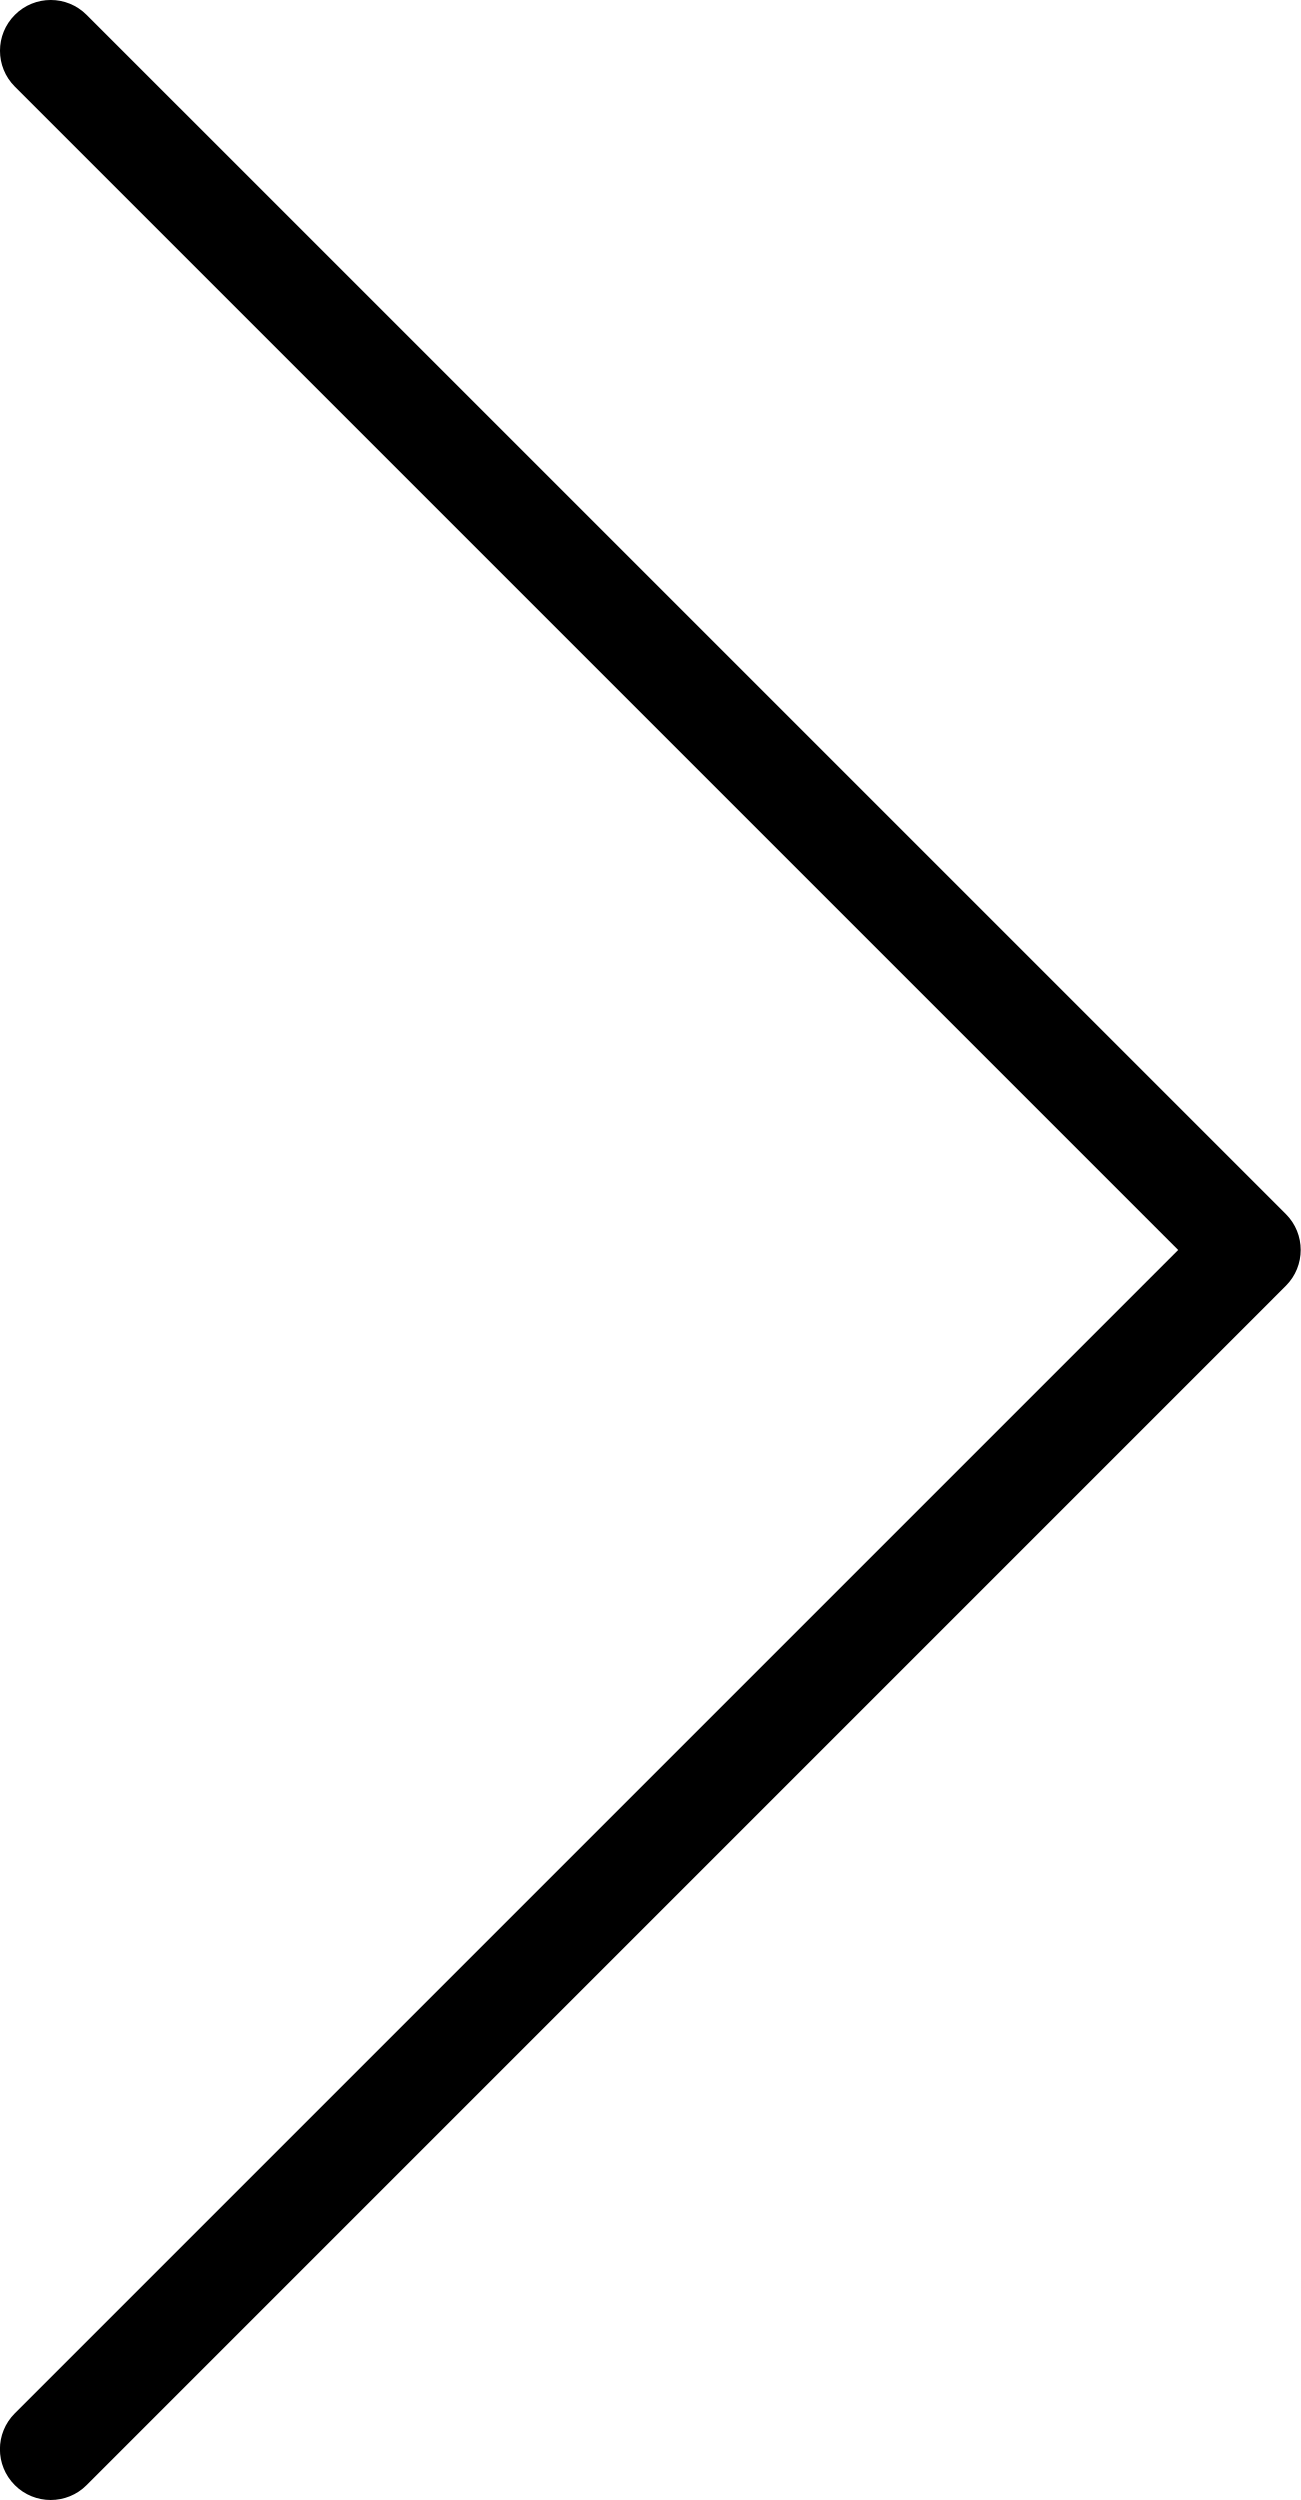
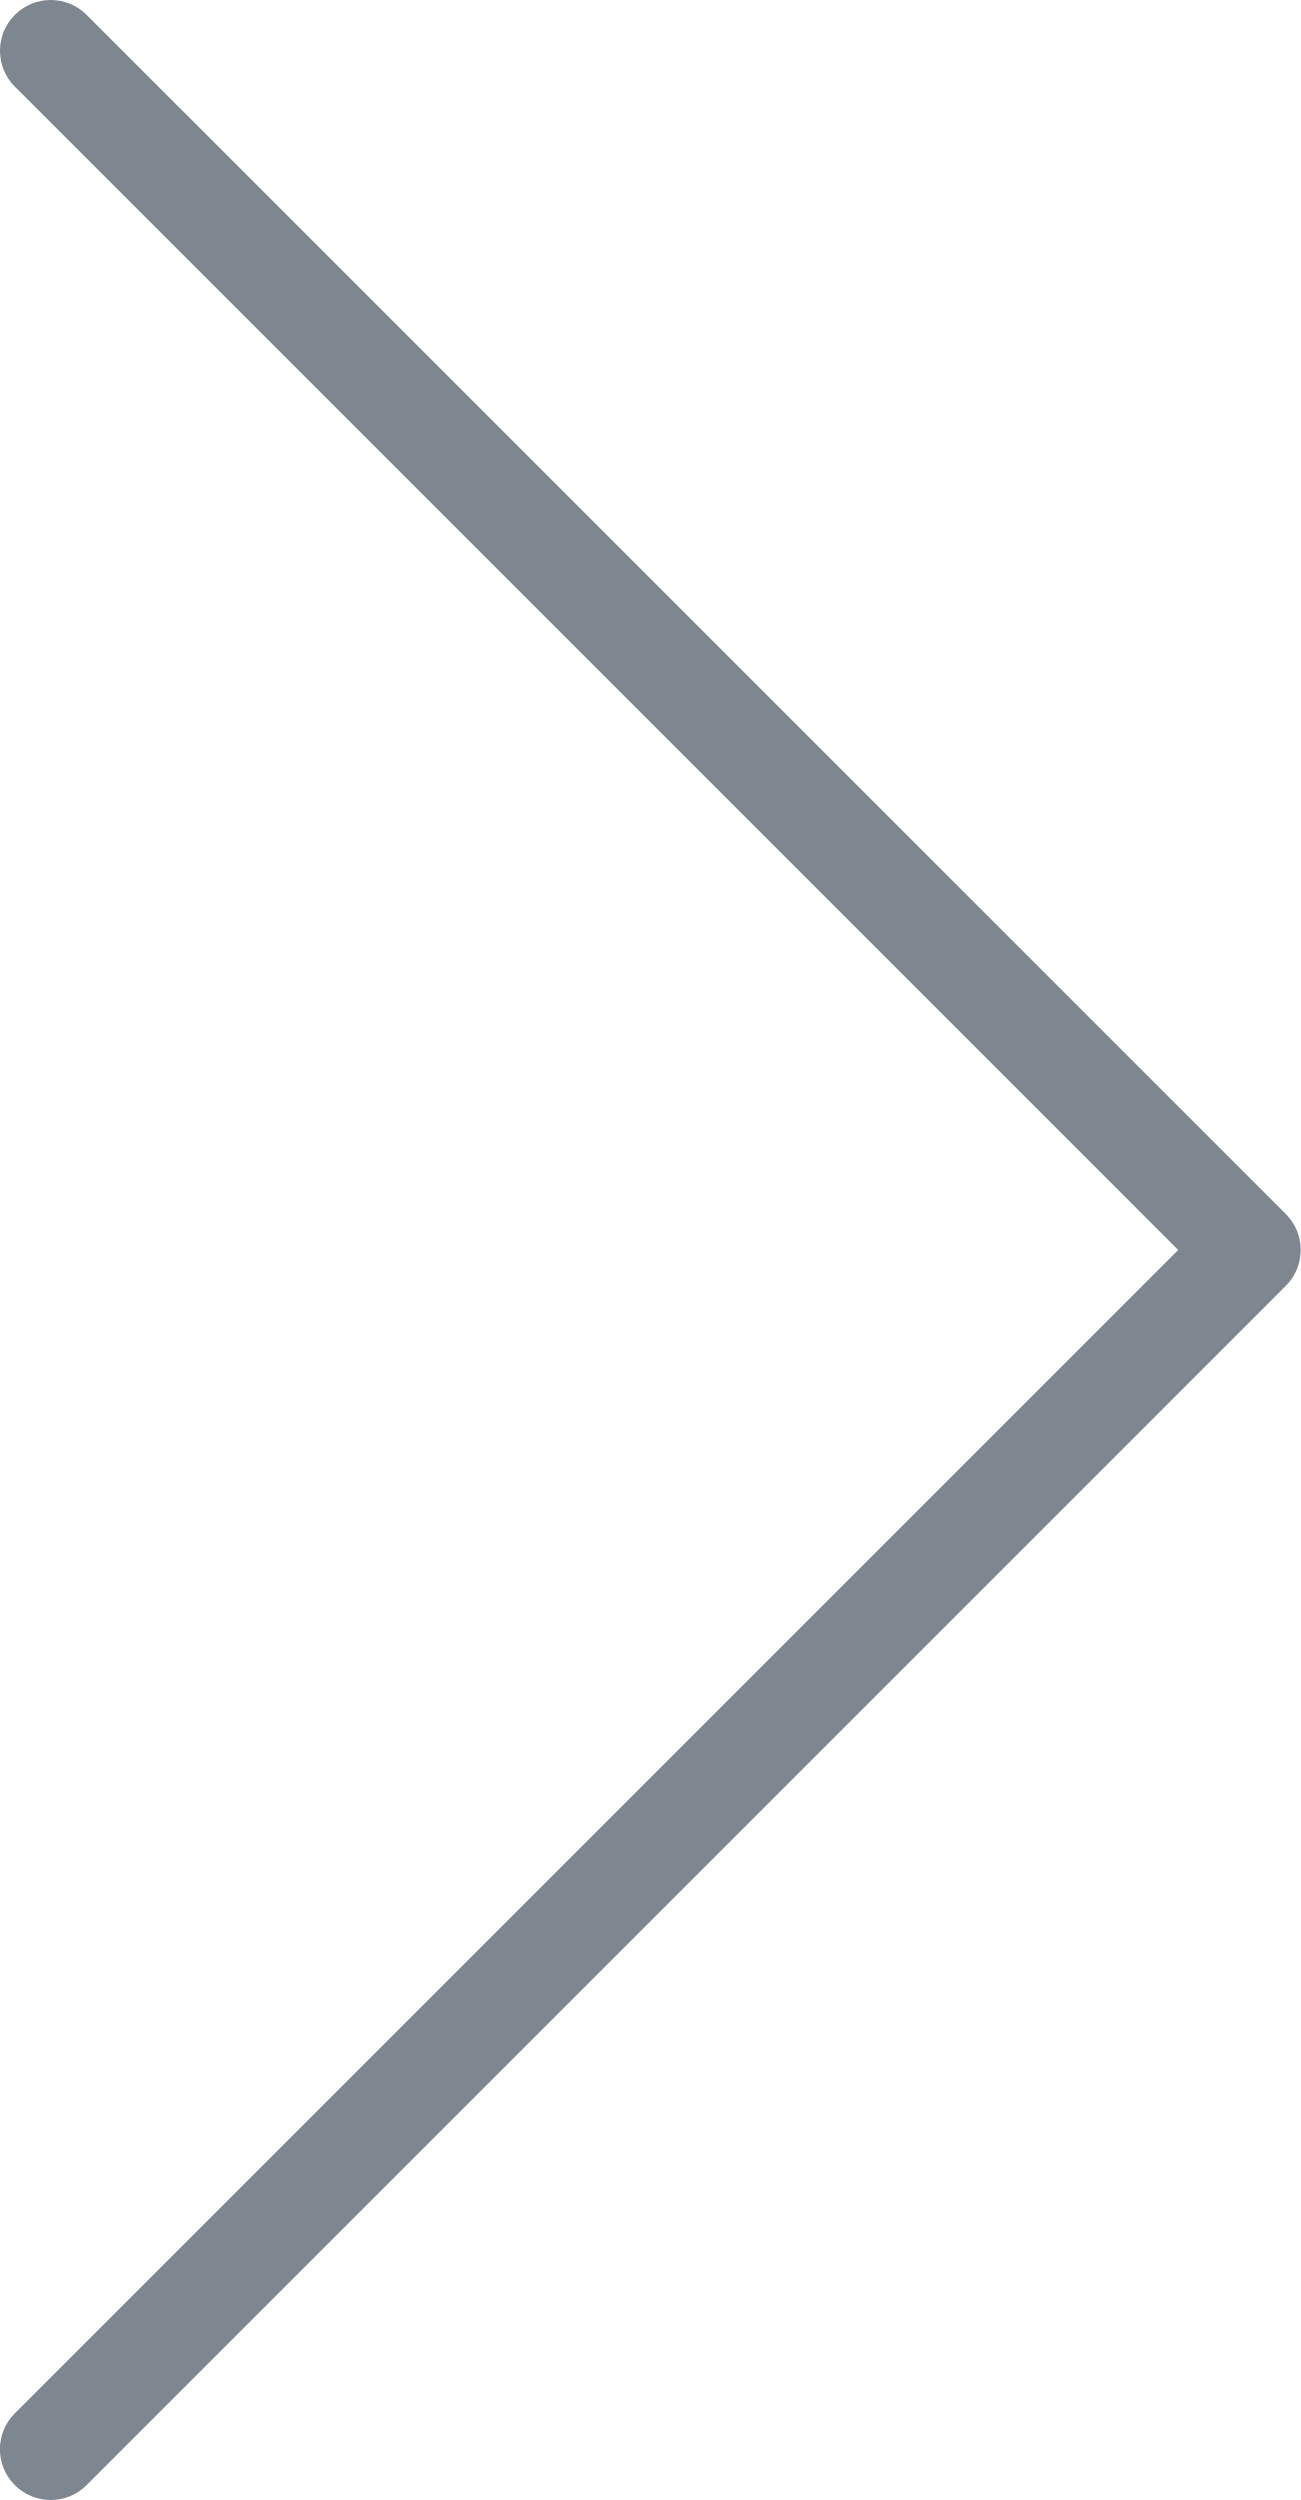
- <svg xmlns="http://www.w3.org/2000/svg" version="1.1" id="Layer_1" x="0px" y="0px" width="21.706px" height="41.719px" viewBox="0 0 21.706 41.719" enable-background="new 0 0 21.706 41.719" xml:space="preserve">
+ <svg xmlns="http://www.w3.org/2000/svg" version="1.1" id="Layer_1" x="0px" y="0px" width="21.706px" height="41.719px" viewBox="0 0 21.706 41.719" fill="#7e868f" enable-background="new 0 0 21.706 41.719" xml:space="preserve">
  <path d="M19.661,20.859L0.248,1.446c-0.331-0.331-0.331-0.867,0-1.198c0.33-0.331,0.867-0.331,1.197,0l20.013,20.012 c0.33,0.33,0.33,0.867,0,1.197L1.445,41.471c-0.164,0.165-0.382,0.248-0.599,0.248s-0.434-0.083-0.599-0.248 c-0.331-0.331-0.331-0.867,0-1.198L19.661,20.859z" />
</svg>
